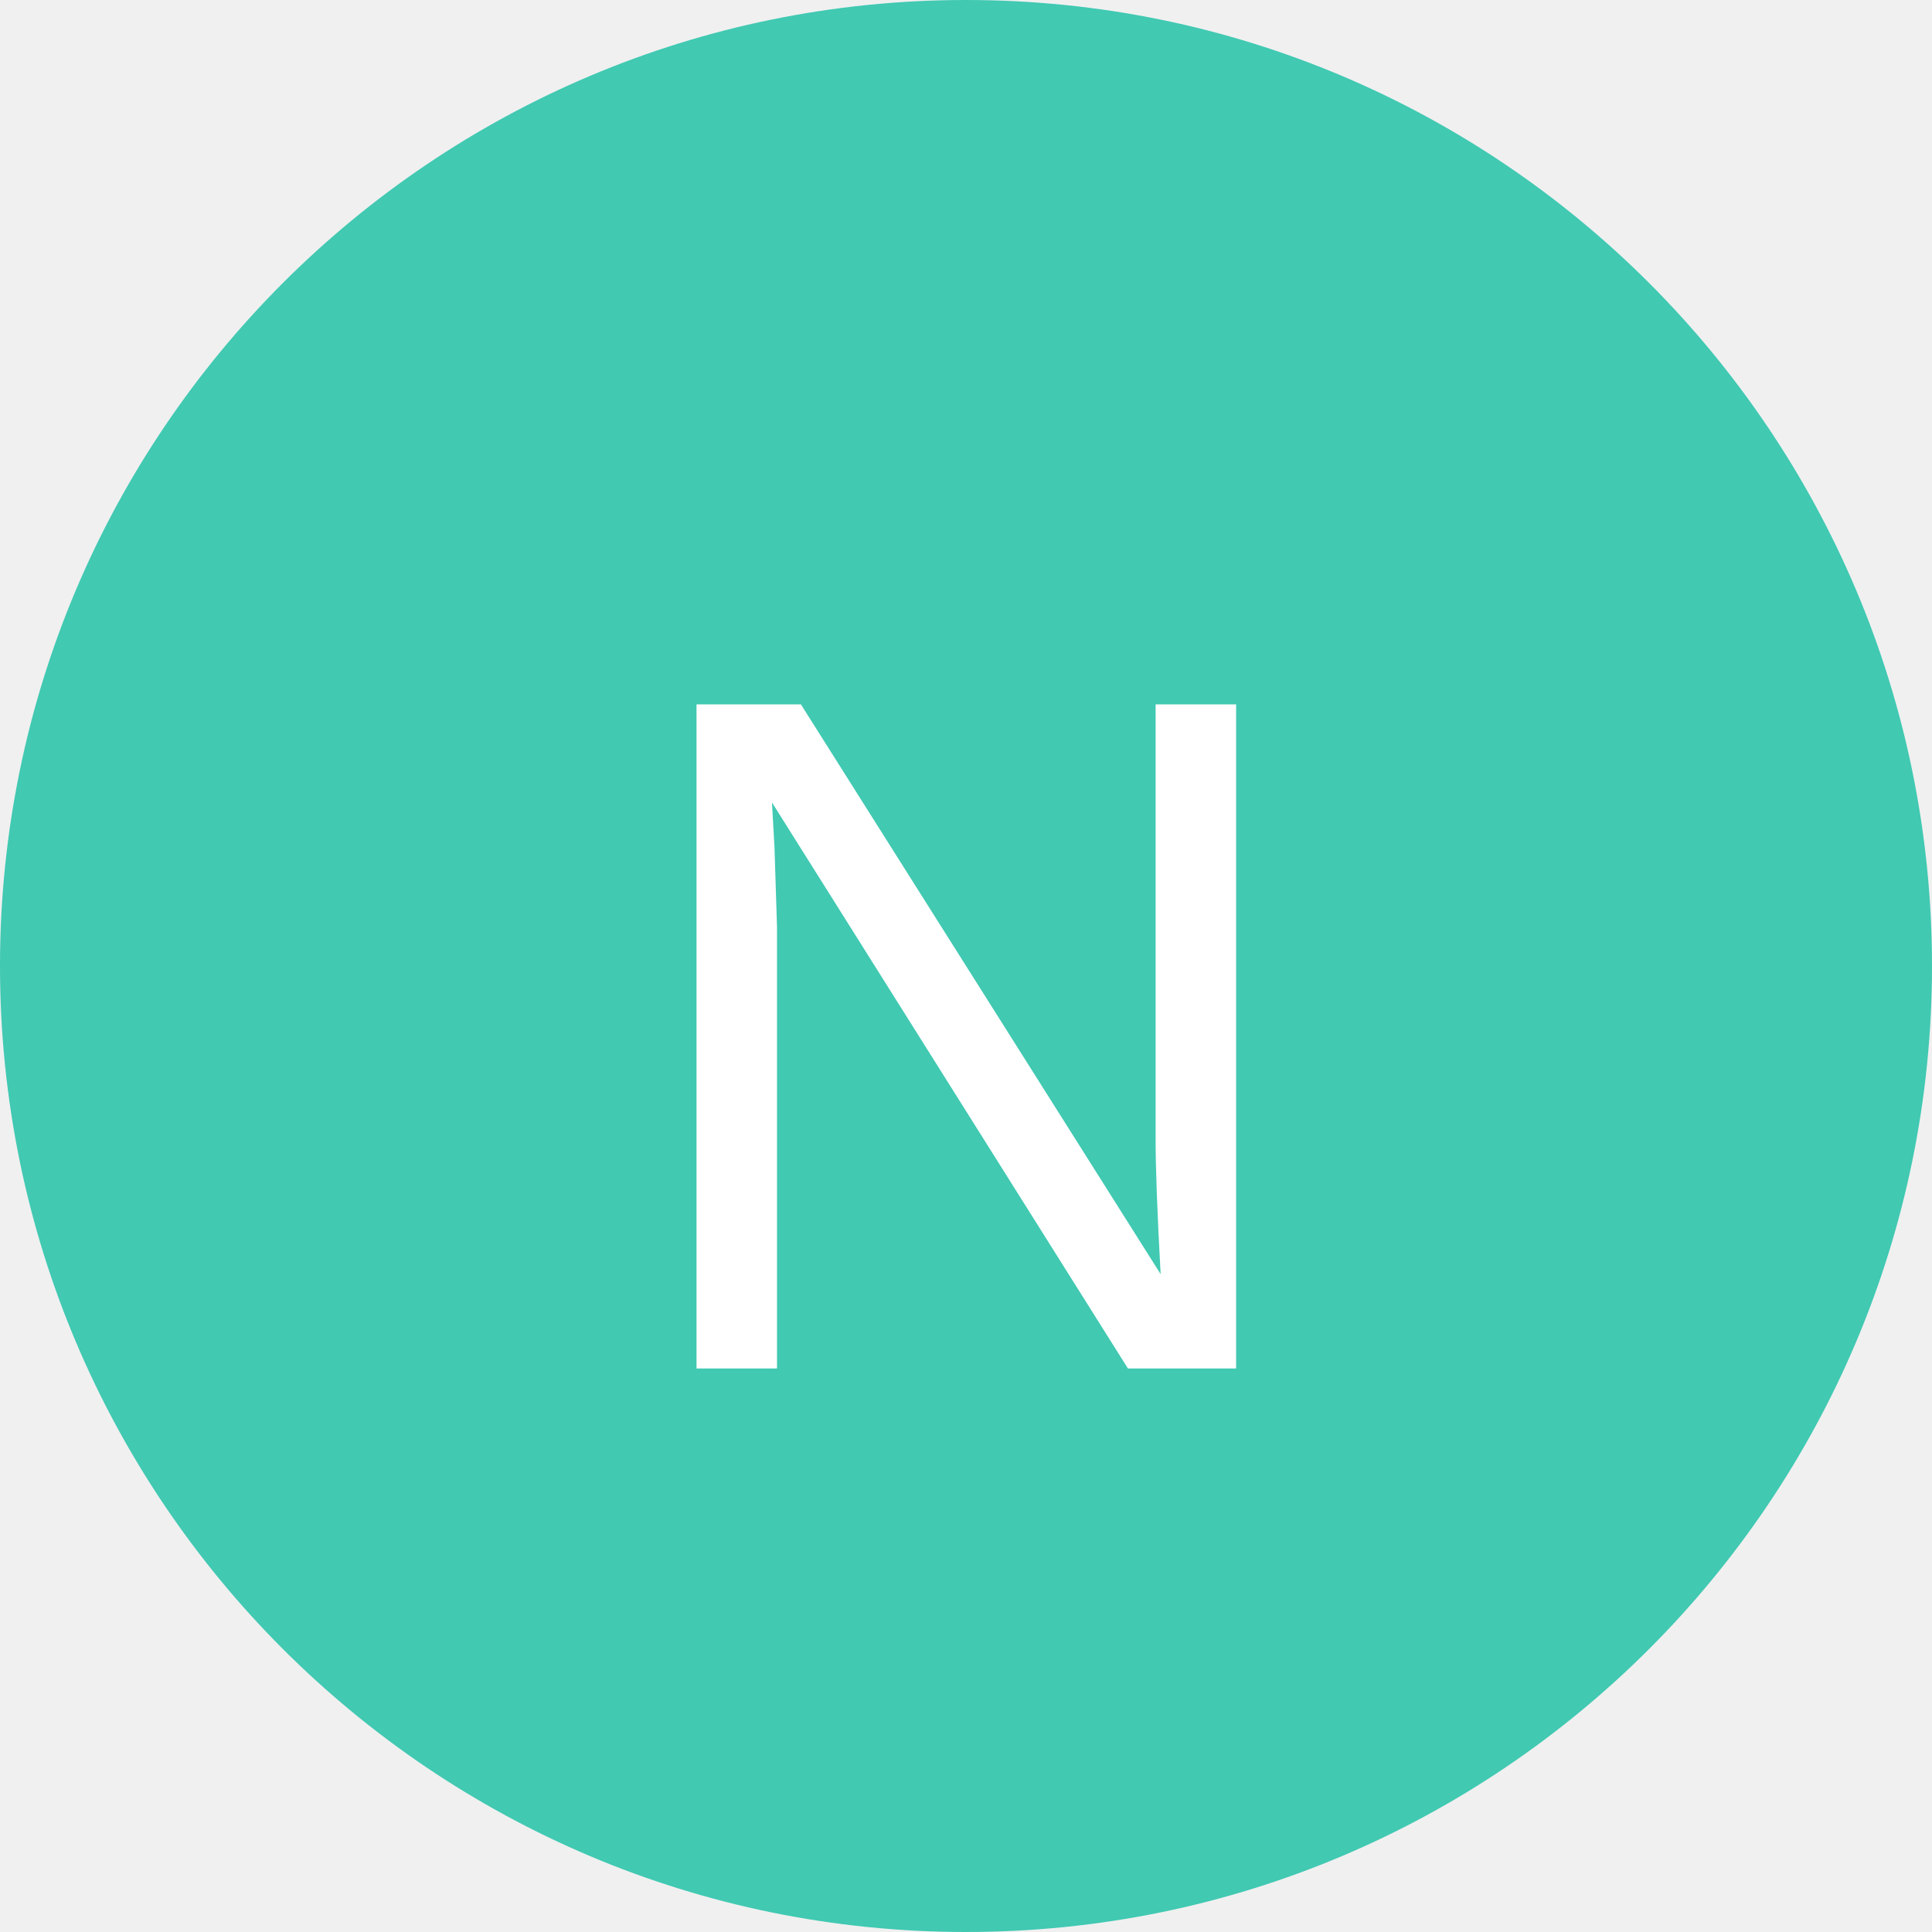
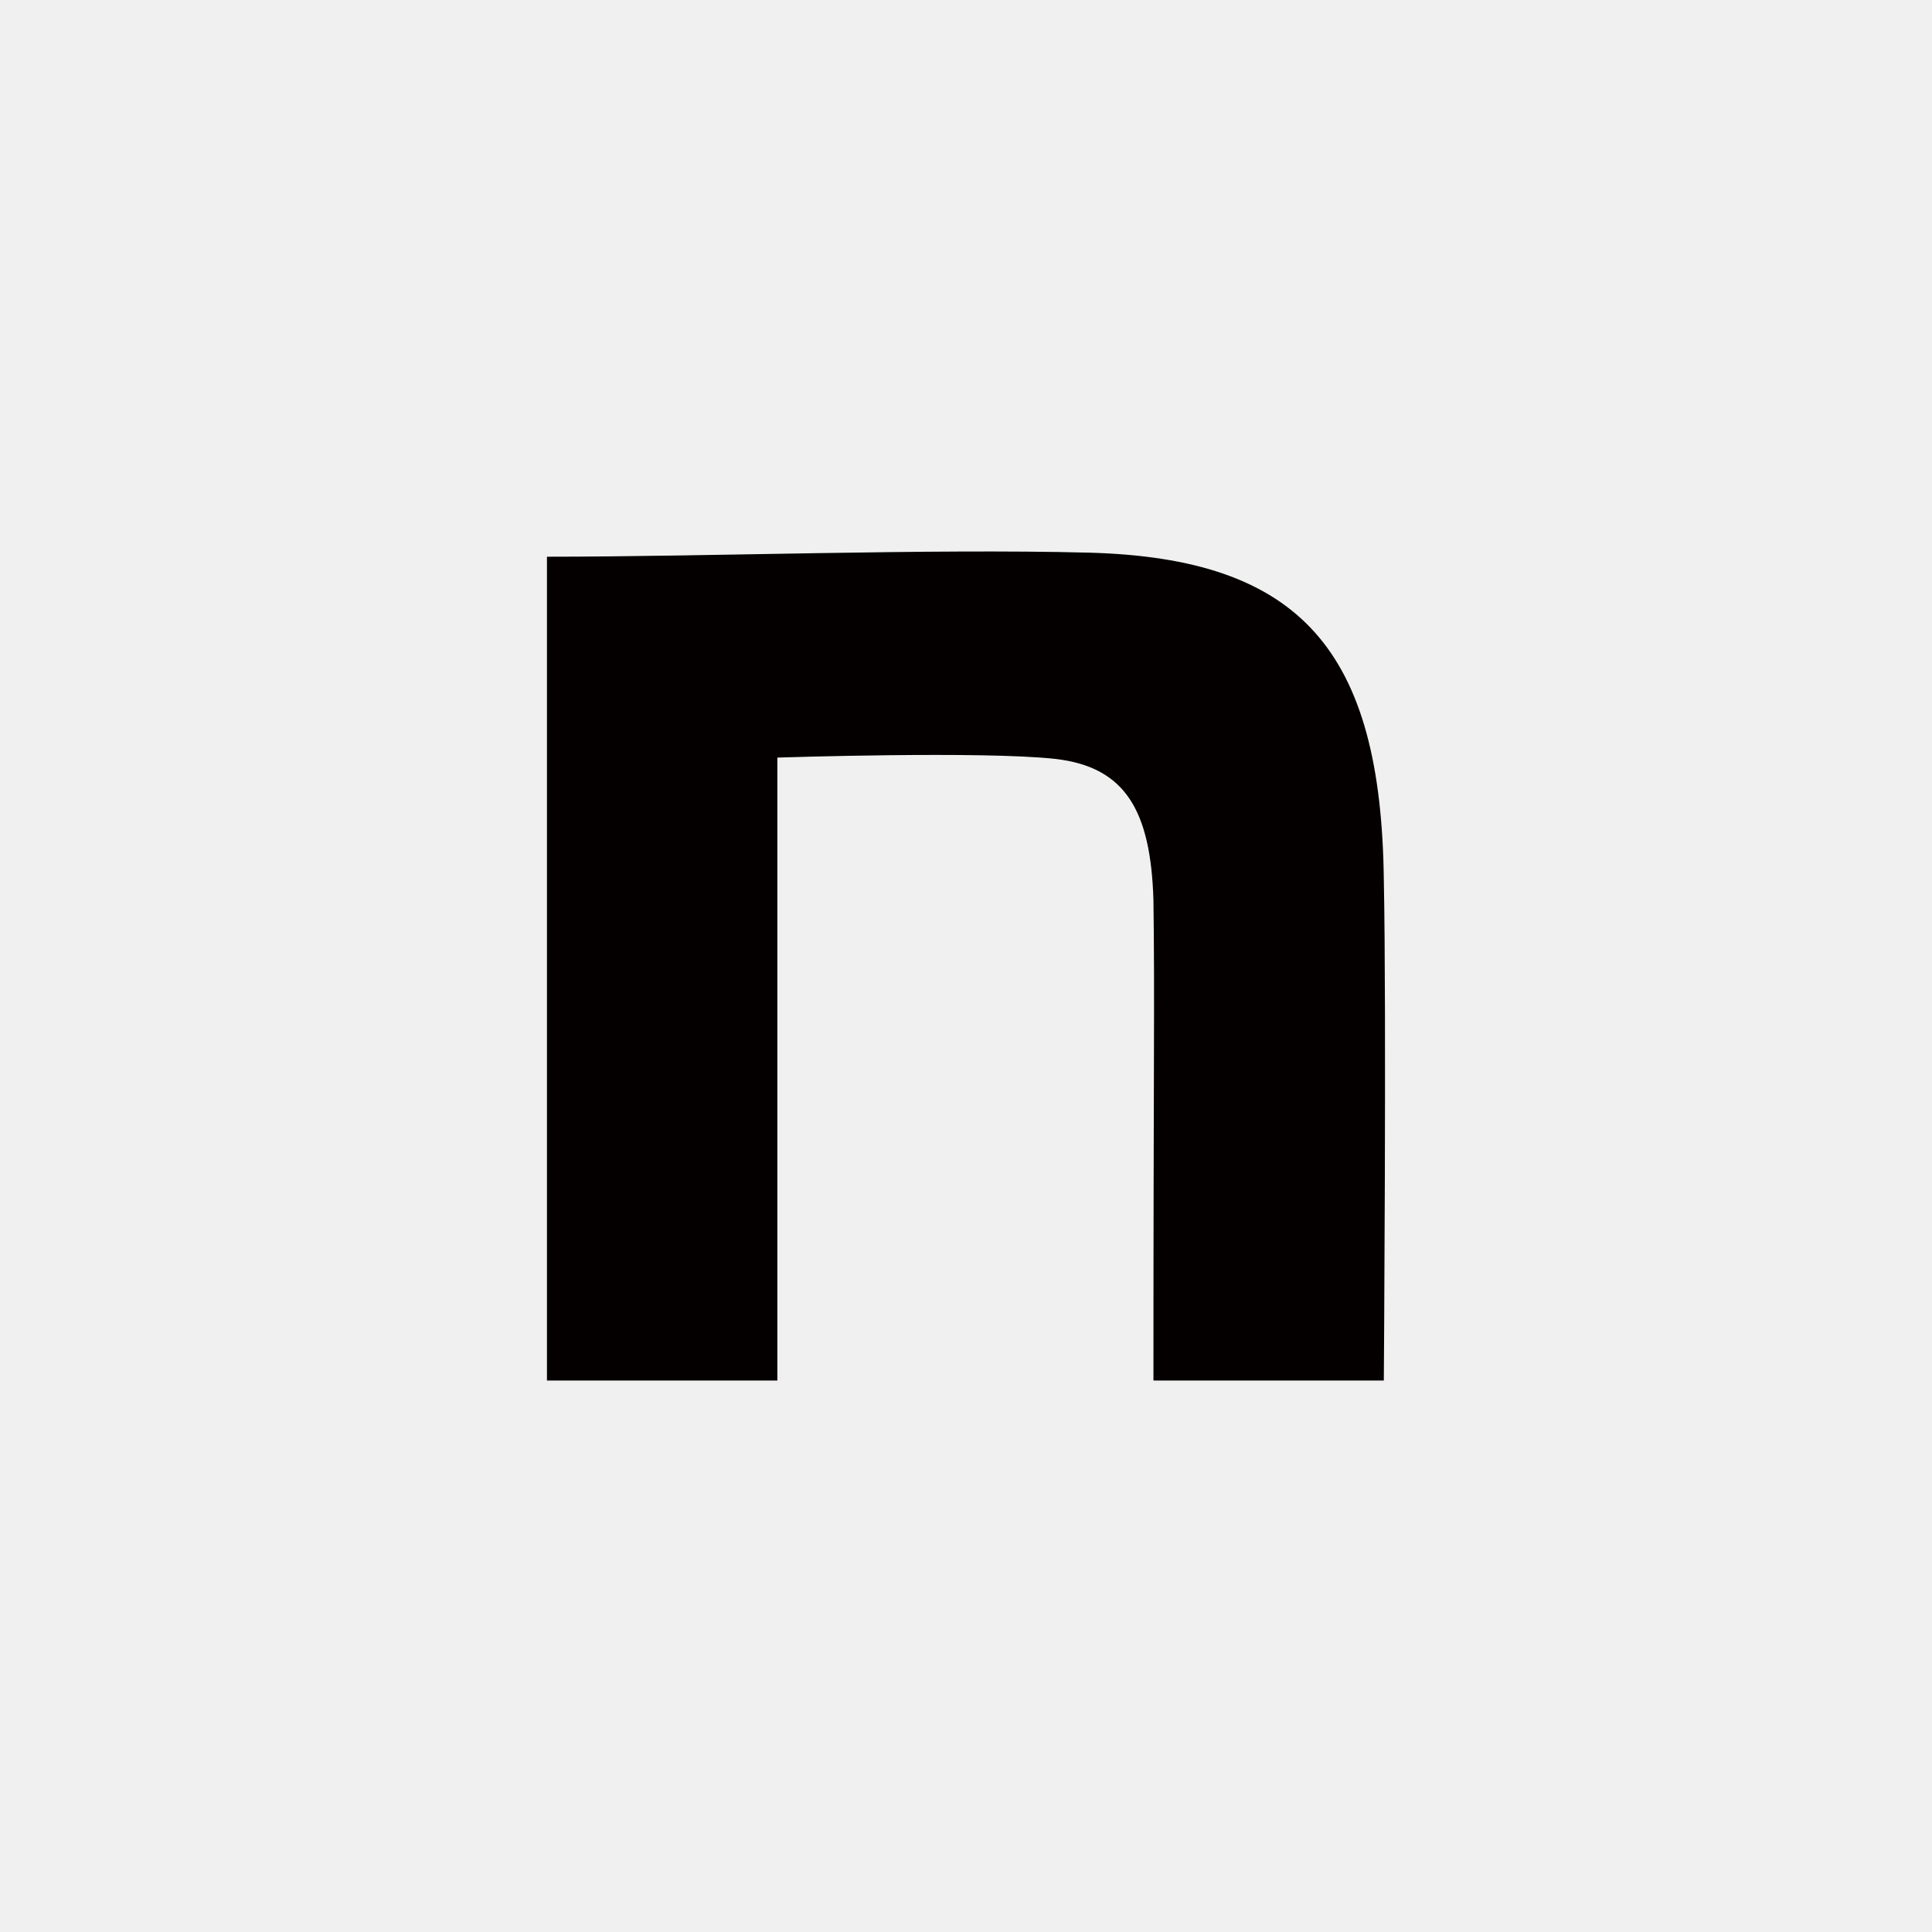
- <svg xmlns="http://www.w3.org/2000/svg" viewBox="0 0 24 24">
-   <circle cx="12" cy="12" r="12" fill="#41C9B2" />
-   <text x="12" y="17" text-anchor="middle" font-size="12" fill="white" font-family="Arial">N</text>
+ <svg xmlns="http://www.w3.org/2000/svg" id="_レイヤー_1" viewBox="0 0 493 493">
+   <defs>
+     <style>.cls-1{fill:#040000;}</style>
+   </defs>
+   <path class="cls-1" d="m139.57,142.06c41.19,0,97.6-2.09,138.1-1.04,54.34,1.39,74.76,25.06,75.45,83.53.69,33.06,0,127.73,0,127.73h-58.79c0-82.83.35-96.5,0-122.6-.69-22.97-7.25-33.92-24.9-36.01-18.69-2.09-71.07-.35-71.07-.35v158.96h-58.79v-210.22Z" />
</svg>
